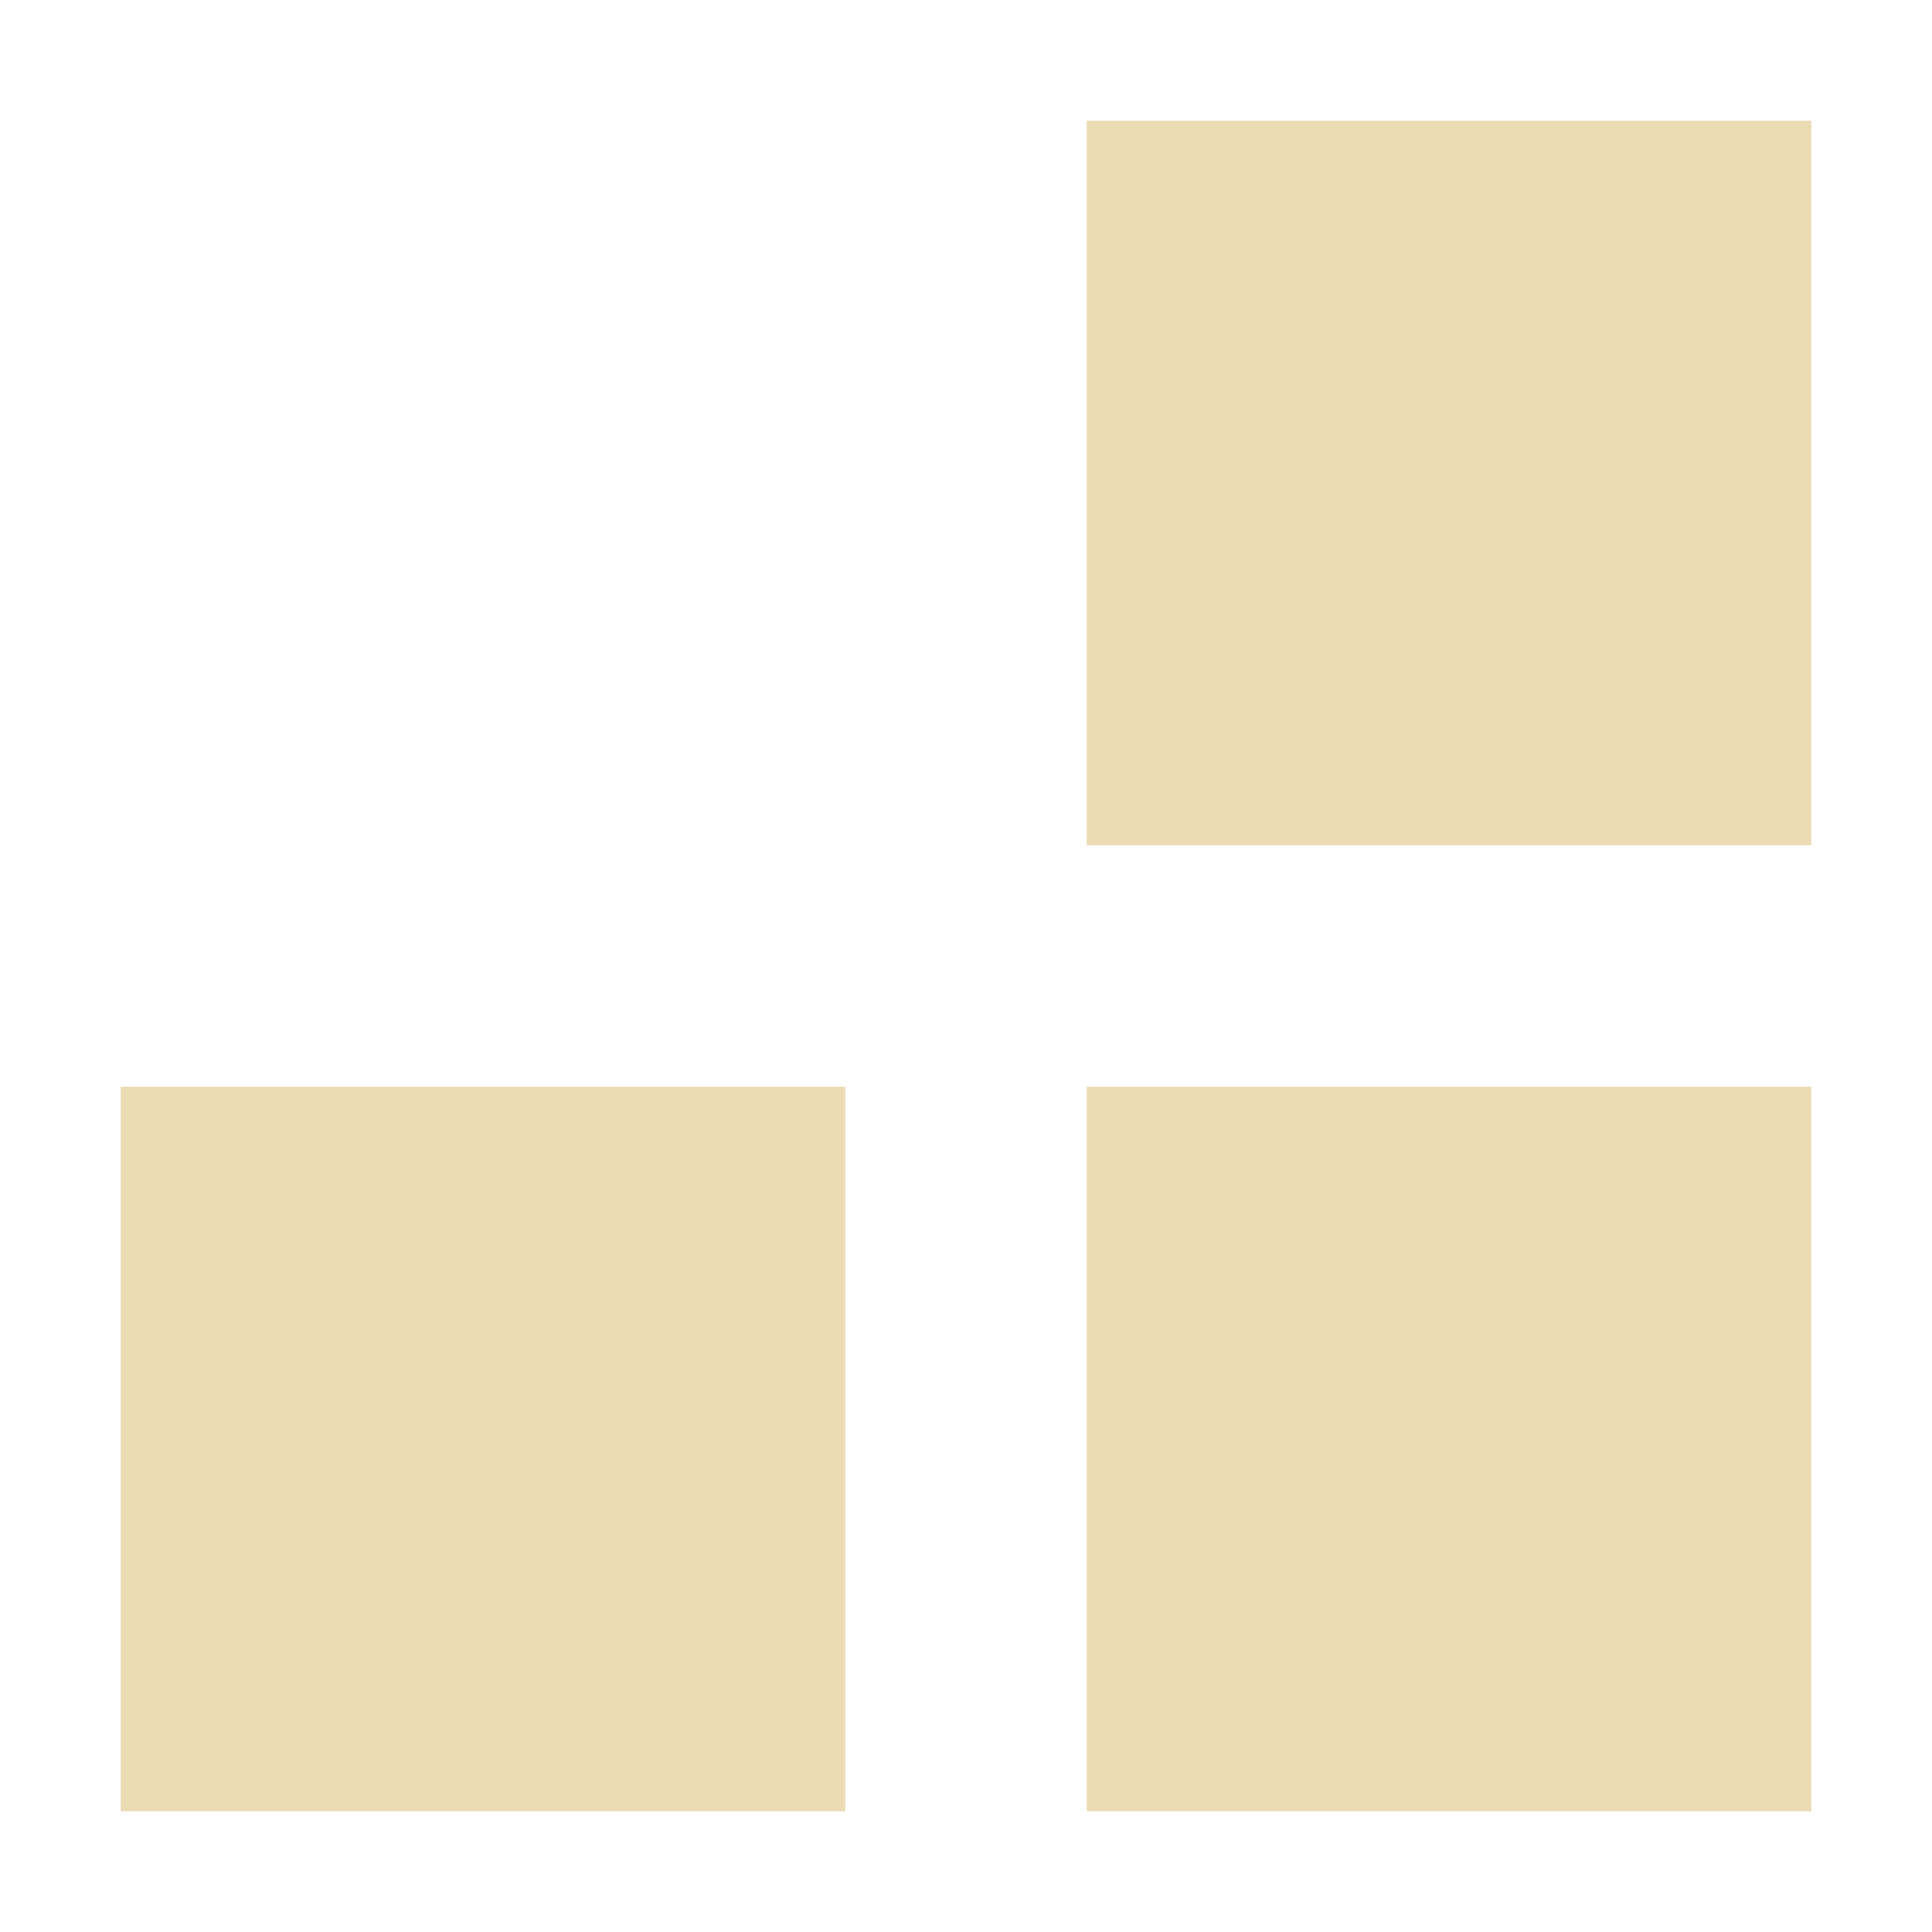
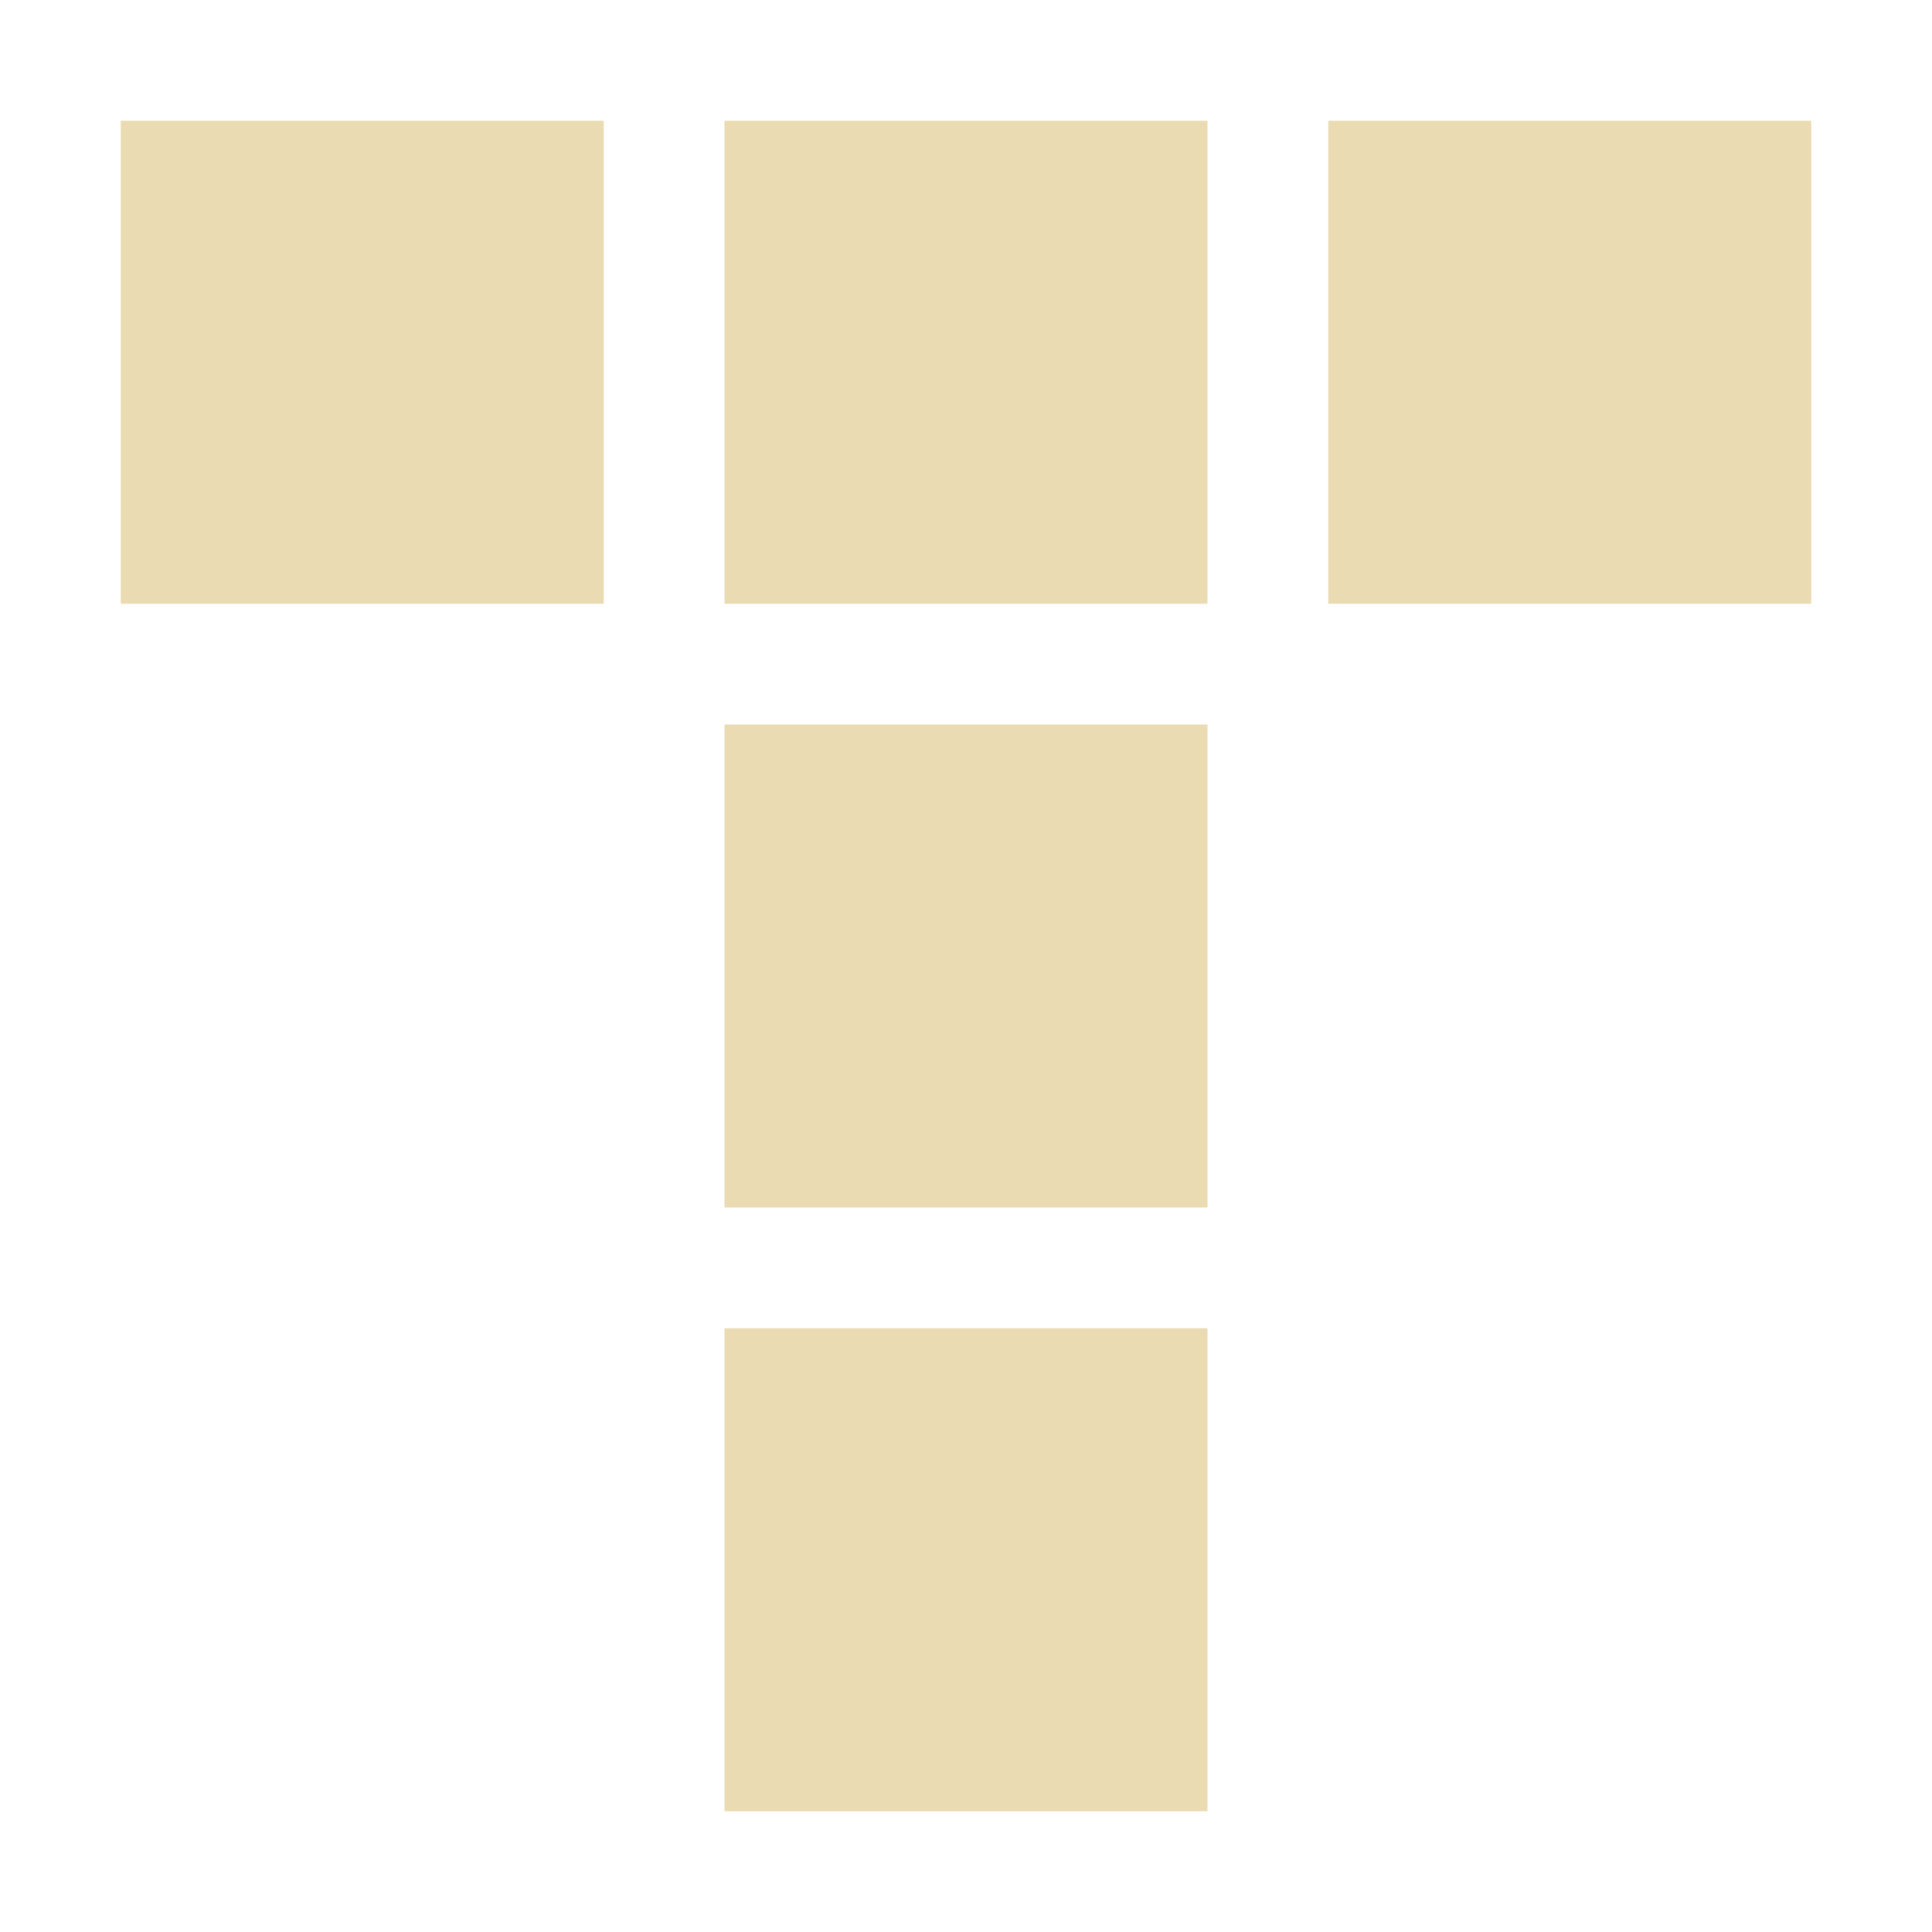
<svg xmlns="http://www.w3.org/2000/svg" width="16" height="16" version="1.1">
  <defs>
    <style id="current-color-scheme" type="text/css">.ColorScheme-Text { color:#ebdbb2; } .ColorScheme-Highlight { color:#458588; }</style>
  </defs>
-   <path class="ColorScheme-Text" d="m9 1v6h6v-6zm-8 8v6h6v-6zm8 0v6h6v-6z" fill="currentColor" />
+   <path class="ColorScheme-Text" d="m1 1v4h4v-4zm5 0v4h4v-4zm5 0v4h4v-4zm-5 5v4h4v-4zm0 5v4h4v-4z" fill="currentColor" />
</svg>
